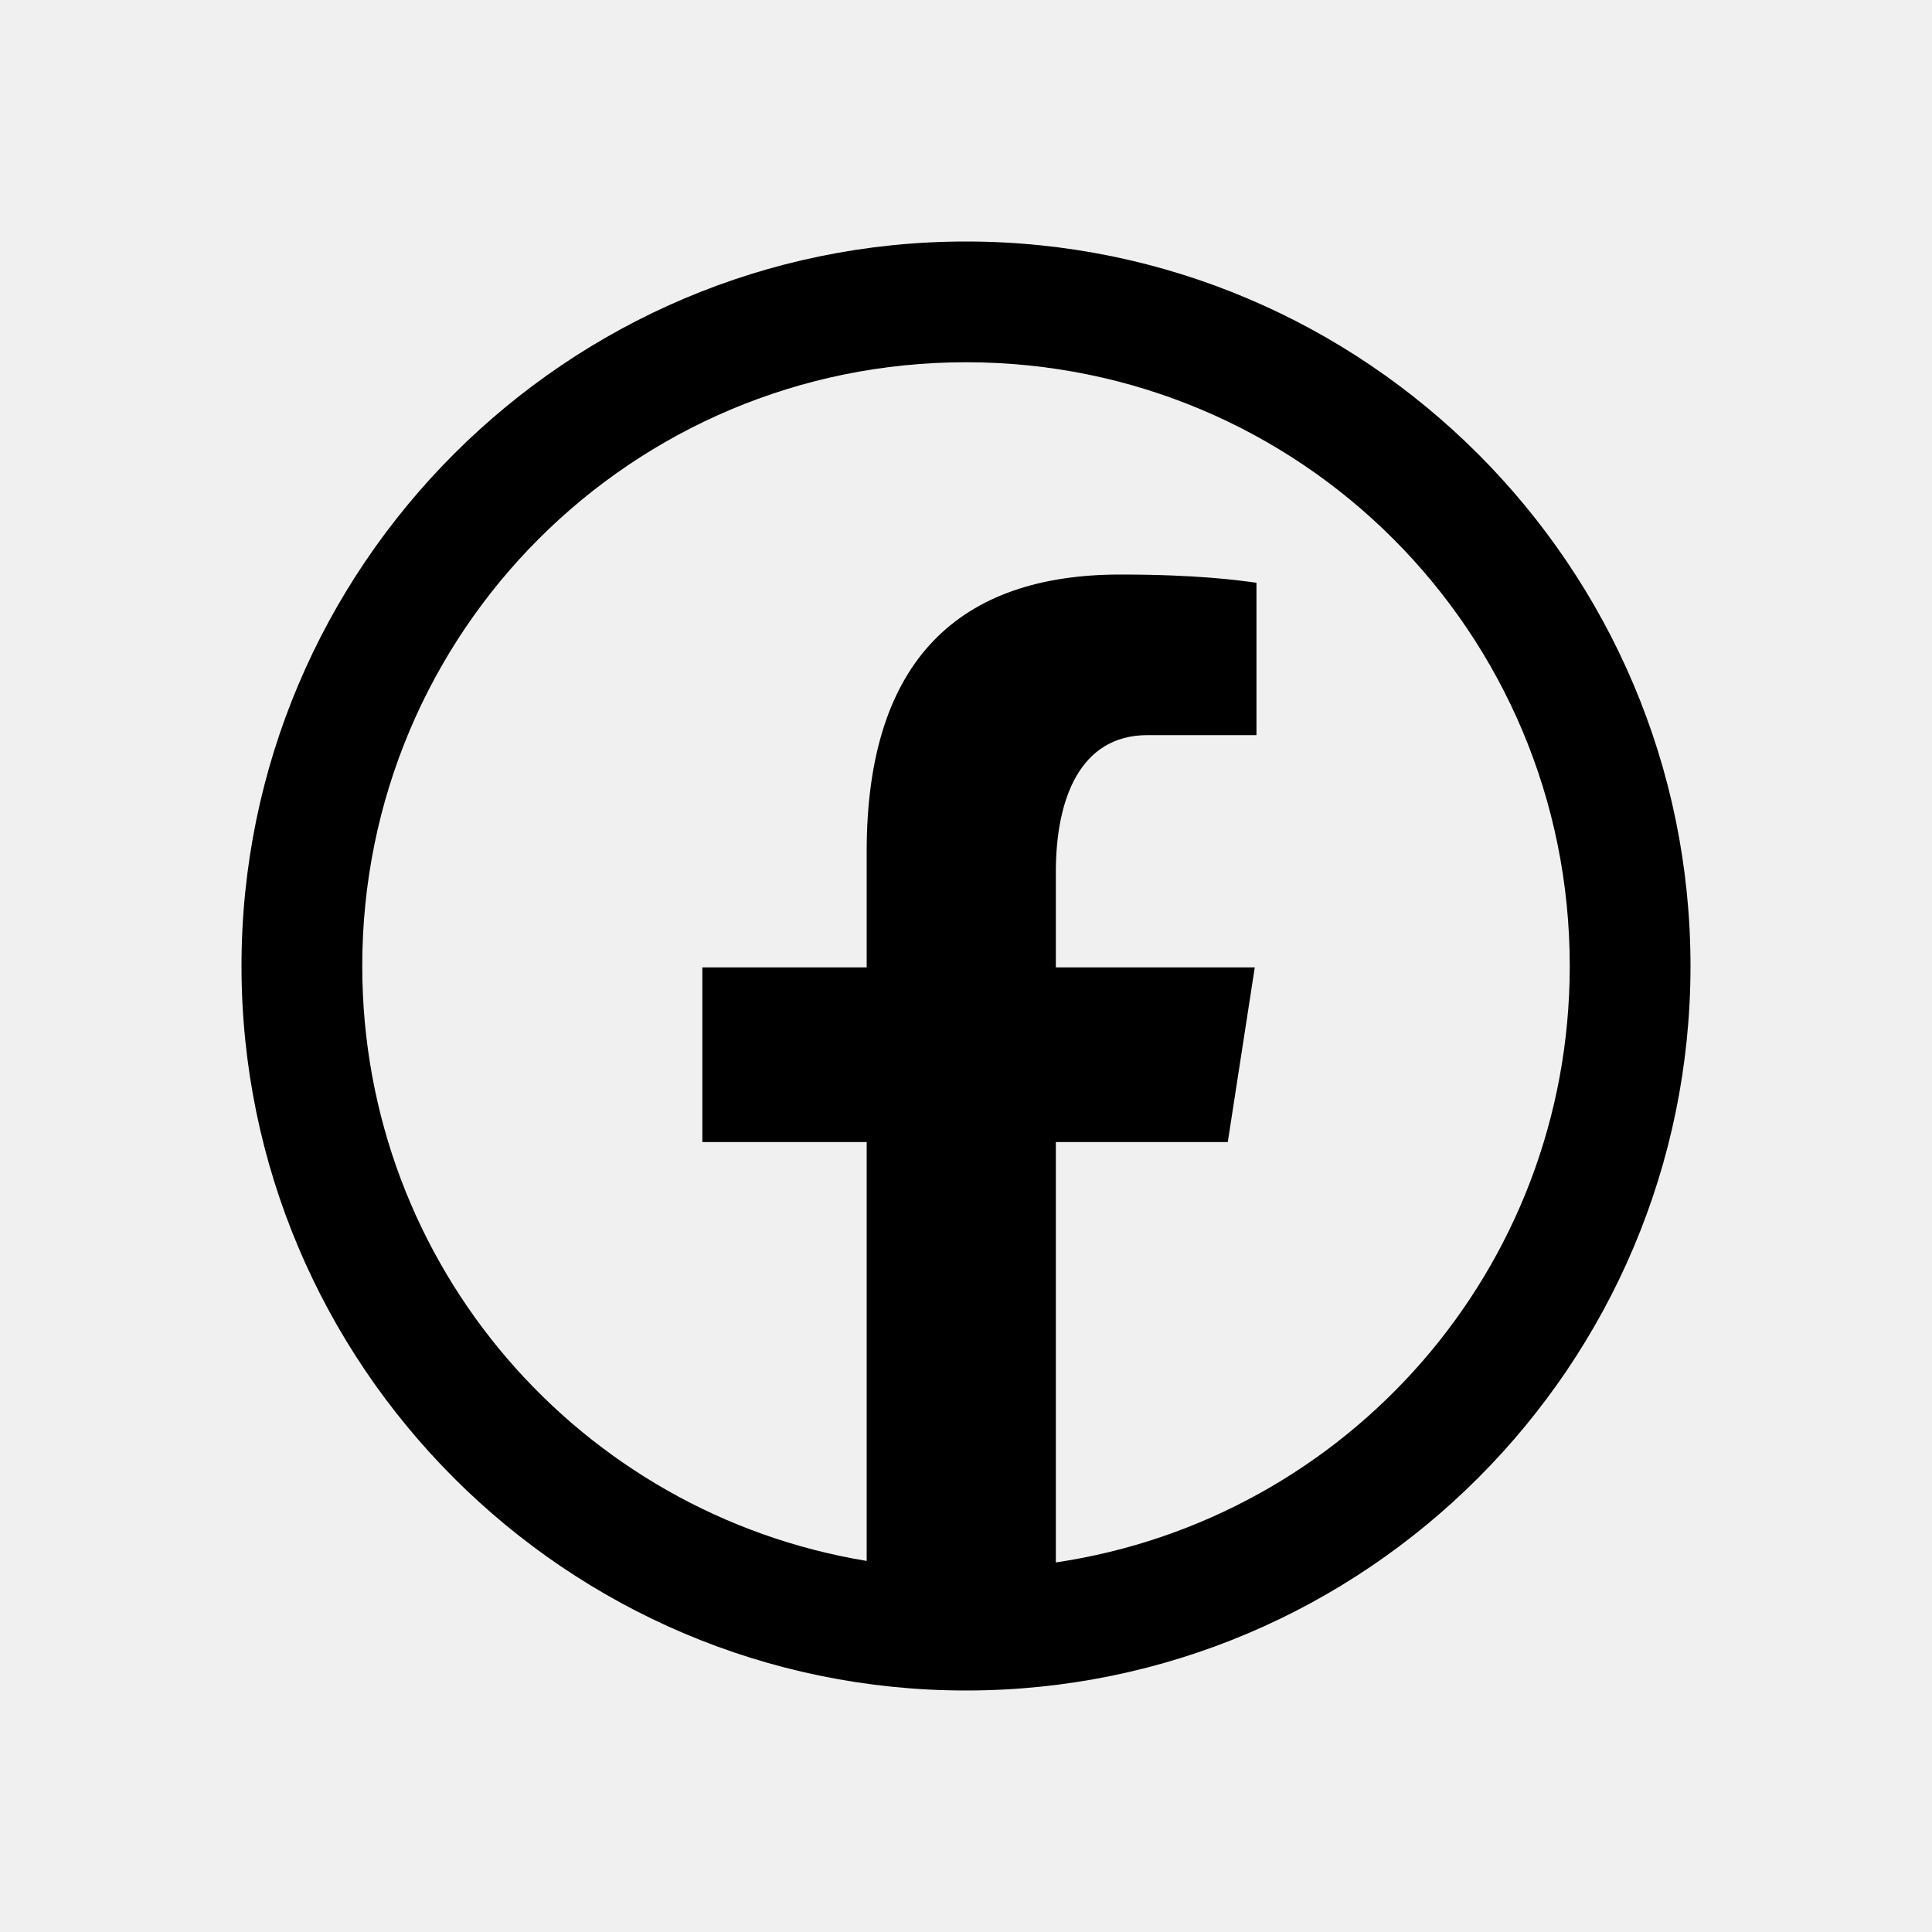
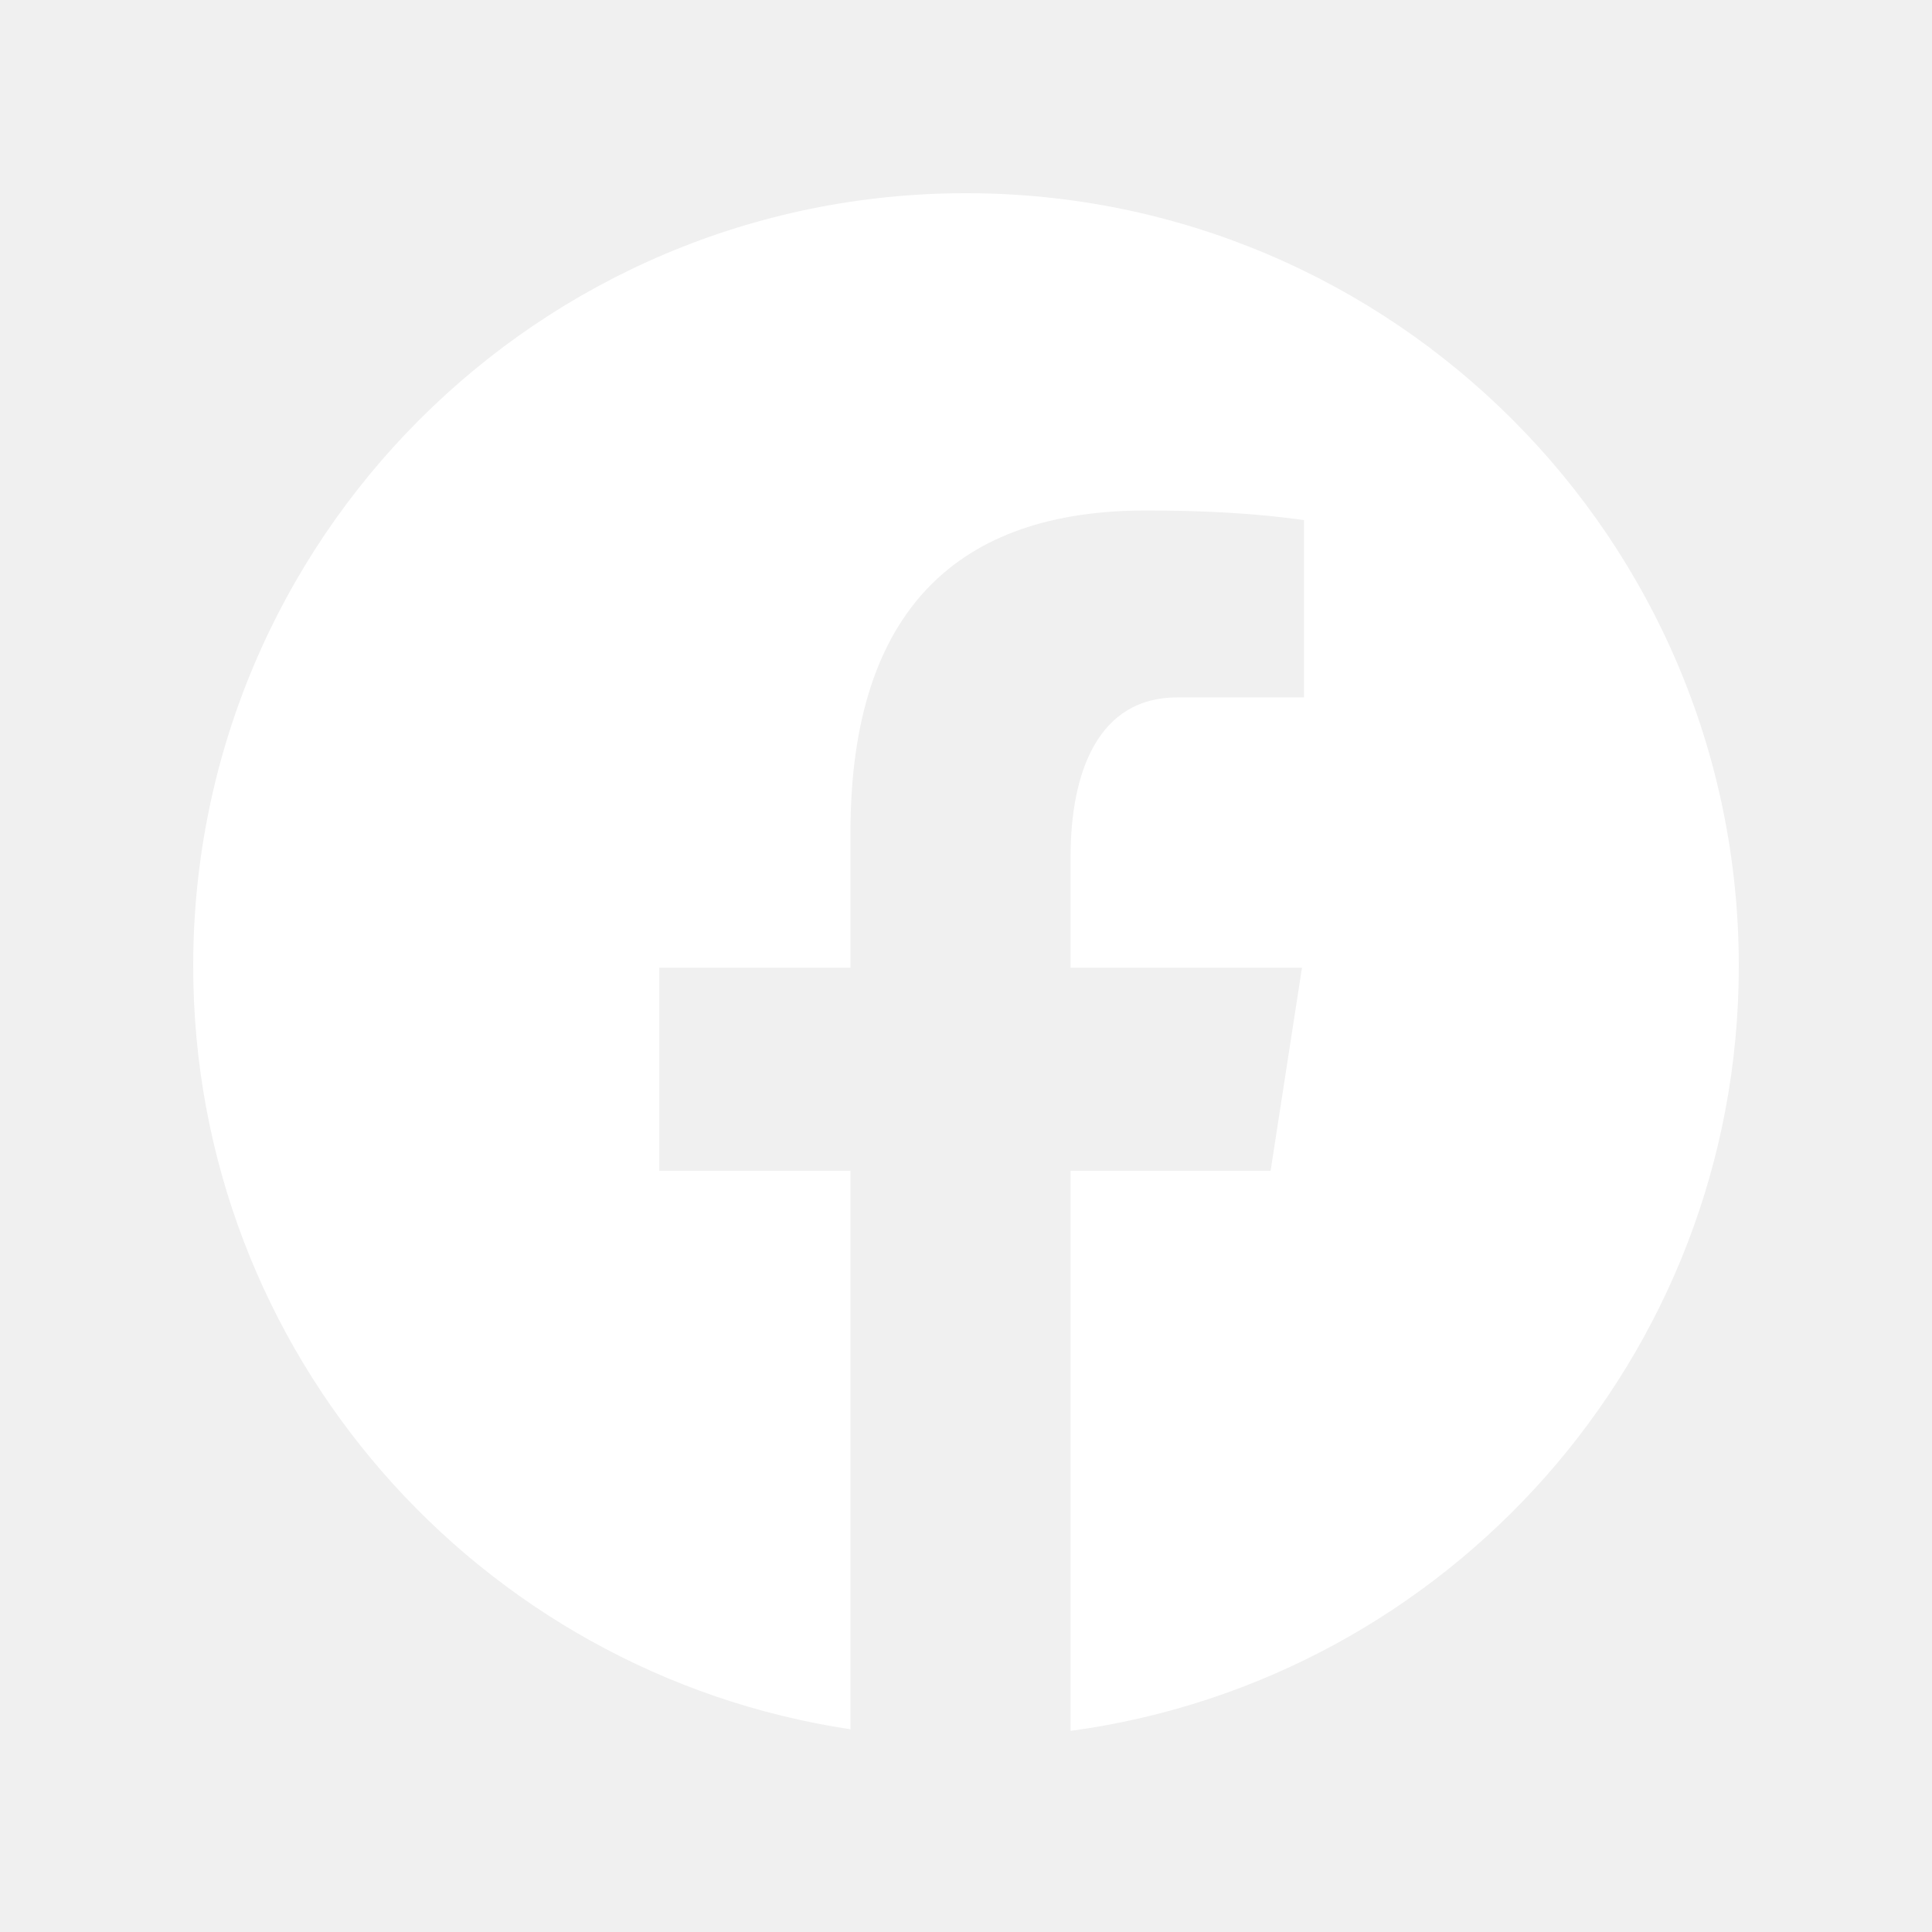
- <svg xmlns="http://www.w3.org/2000/svg" fill="#000000" viewBox="0 0 32 32" width="32px" height="32px">
-   <path d="M 16 4 C 9.384 4 4 9.384 4 16 C 4 22.616 9.384 28 16 28 C 22.616 28 28 22.616 28 16 C 28 9.384 22.616 4 16 4 z M 16 6 C 21.535 6 26 10.465 26 16 C 26 21.027 22.312 25.161 17.488 25.879 L 17.488 18.916 L 20.336 18.916 L 20.783 16.023 L 17.488 16.023 L 17.488 14.443 C 17.488 13.242 17.883 12.176 19.006 12.176 L 20.811 12.176 L 20.811 9.652 C 20.494 9.609 19.823 9.516 18.555 9.516 C 15.907 9.516 14.355 10.914 14.355 14.1 L 14.355 16.023 L 11.633 16.023 L 11.633 18.916 L 14.355 18.916 L 14.355 25.854 C 9.609 25.071 6 20.973 6 16 C 6 10.465 10.465 6 16 6 z" />
+ <svg xmlns="http://www.w3.org/2000/svg" fill="#FFFFFF" viewBox="0 0 30 30" width="40px" height="40px">
+   <path d="M15,3C8.373,3,3,8.373,3,15c0,6.016,4.432,10.984,10.206,11.852V18.18h-2.969v-3.154h2.969v-2.099c0-3.475,1.693-5,4.581-5 c1.383,0,2.115,0.103,2.461,0.149v2.753h-1.97c-1.226,0-1.654,1.163-1.654,2.473v1.724h3.593L19.73,18.18h-3.106v8.697 C22.481,26.083,27,21.075,27,15C27,8.373,21.627,3,15,3z" />
</svg>
